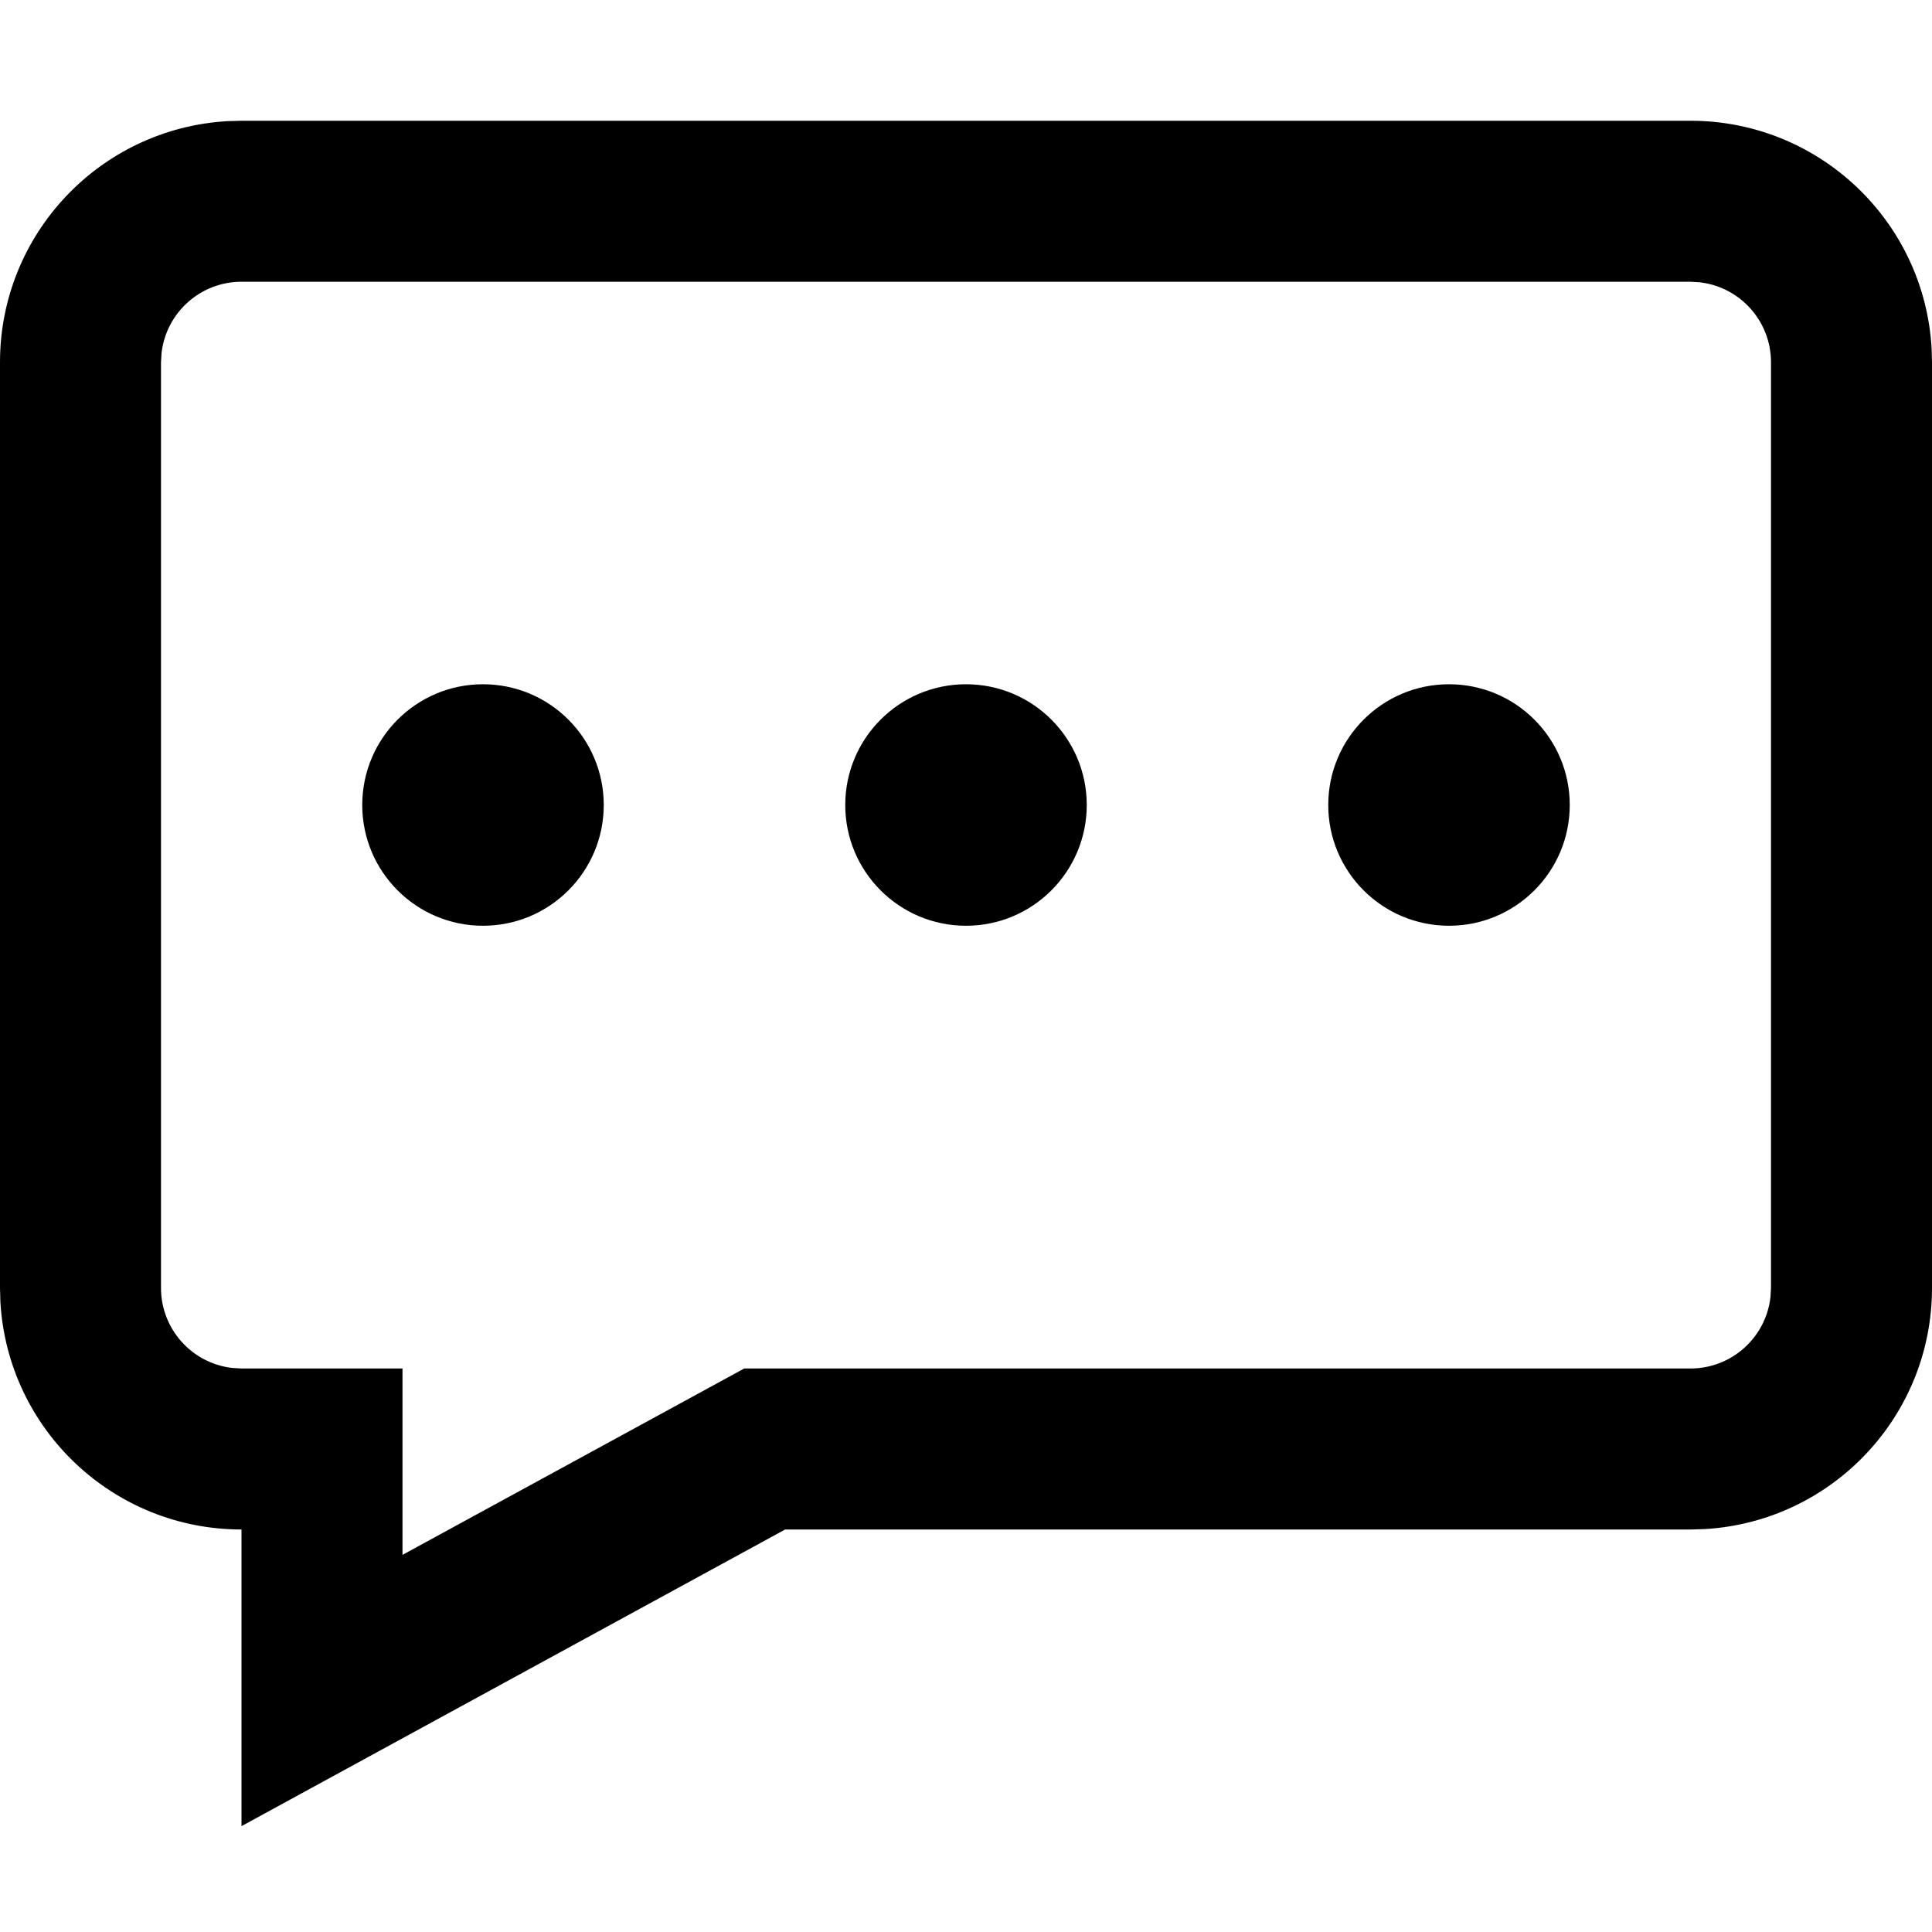
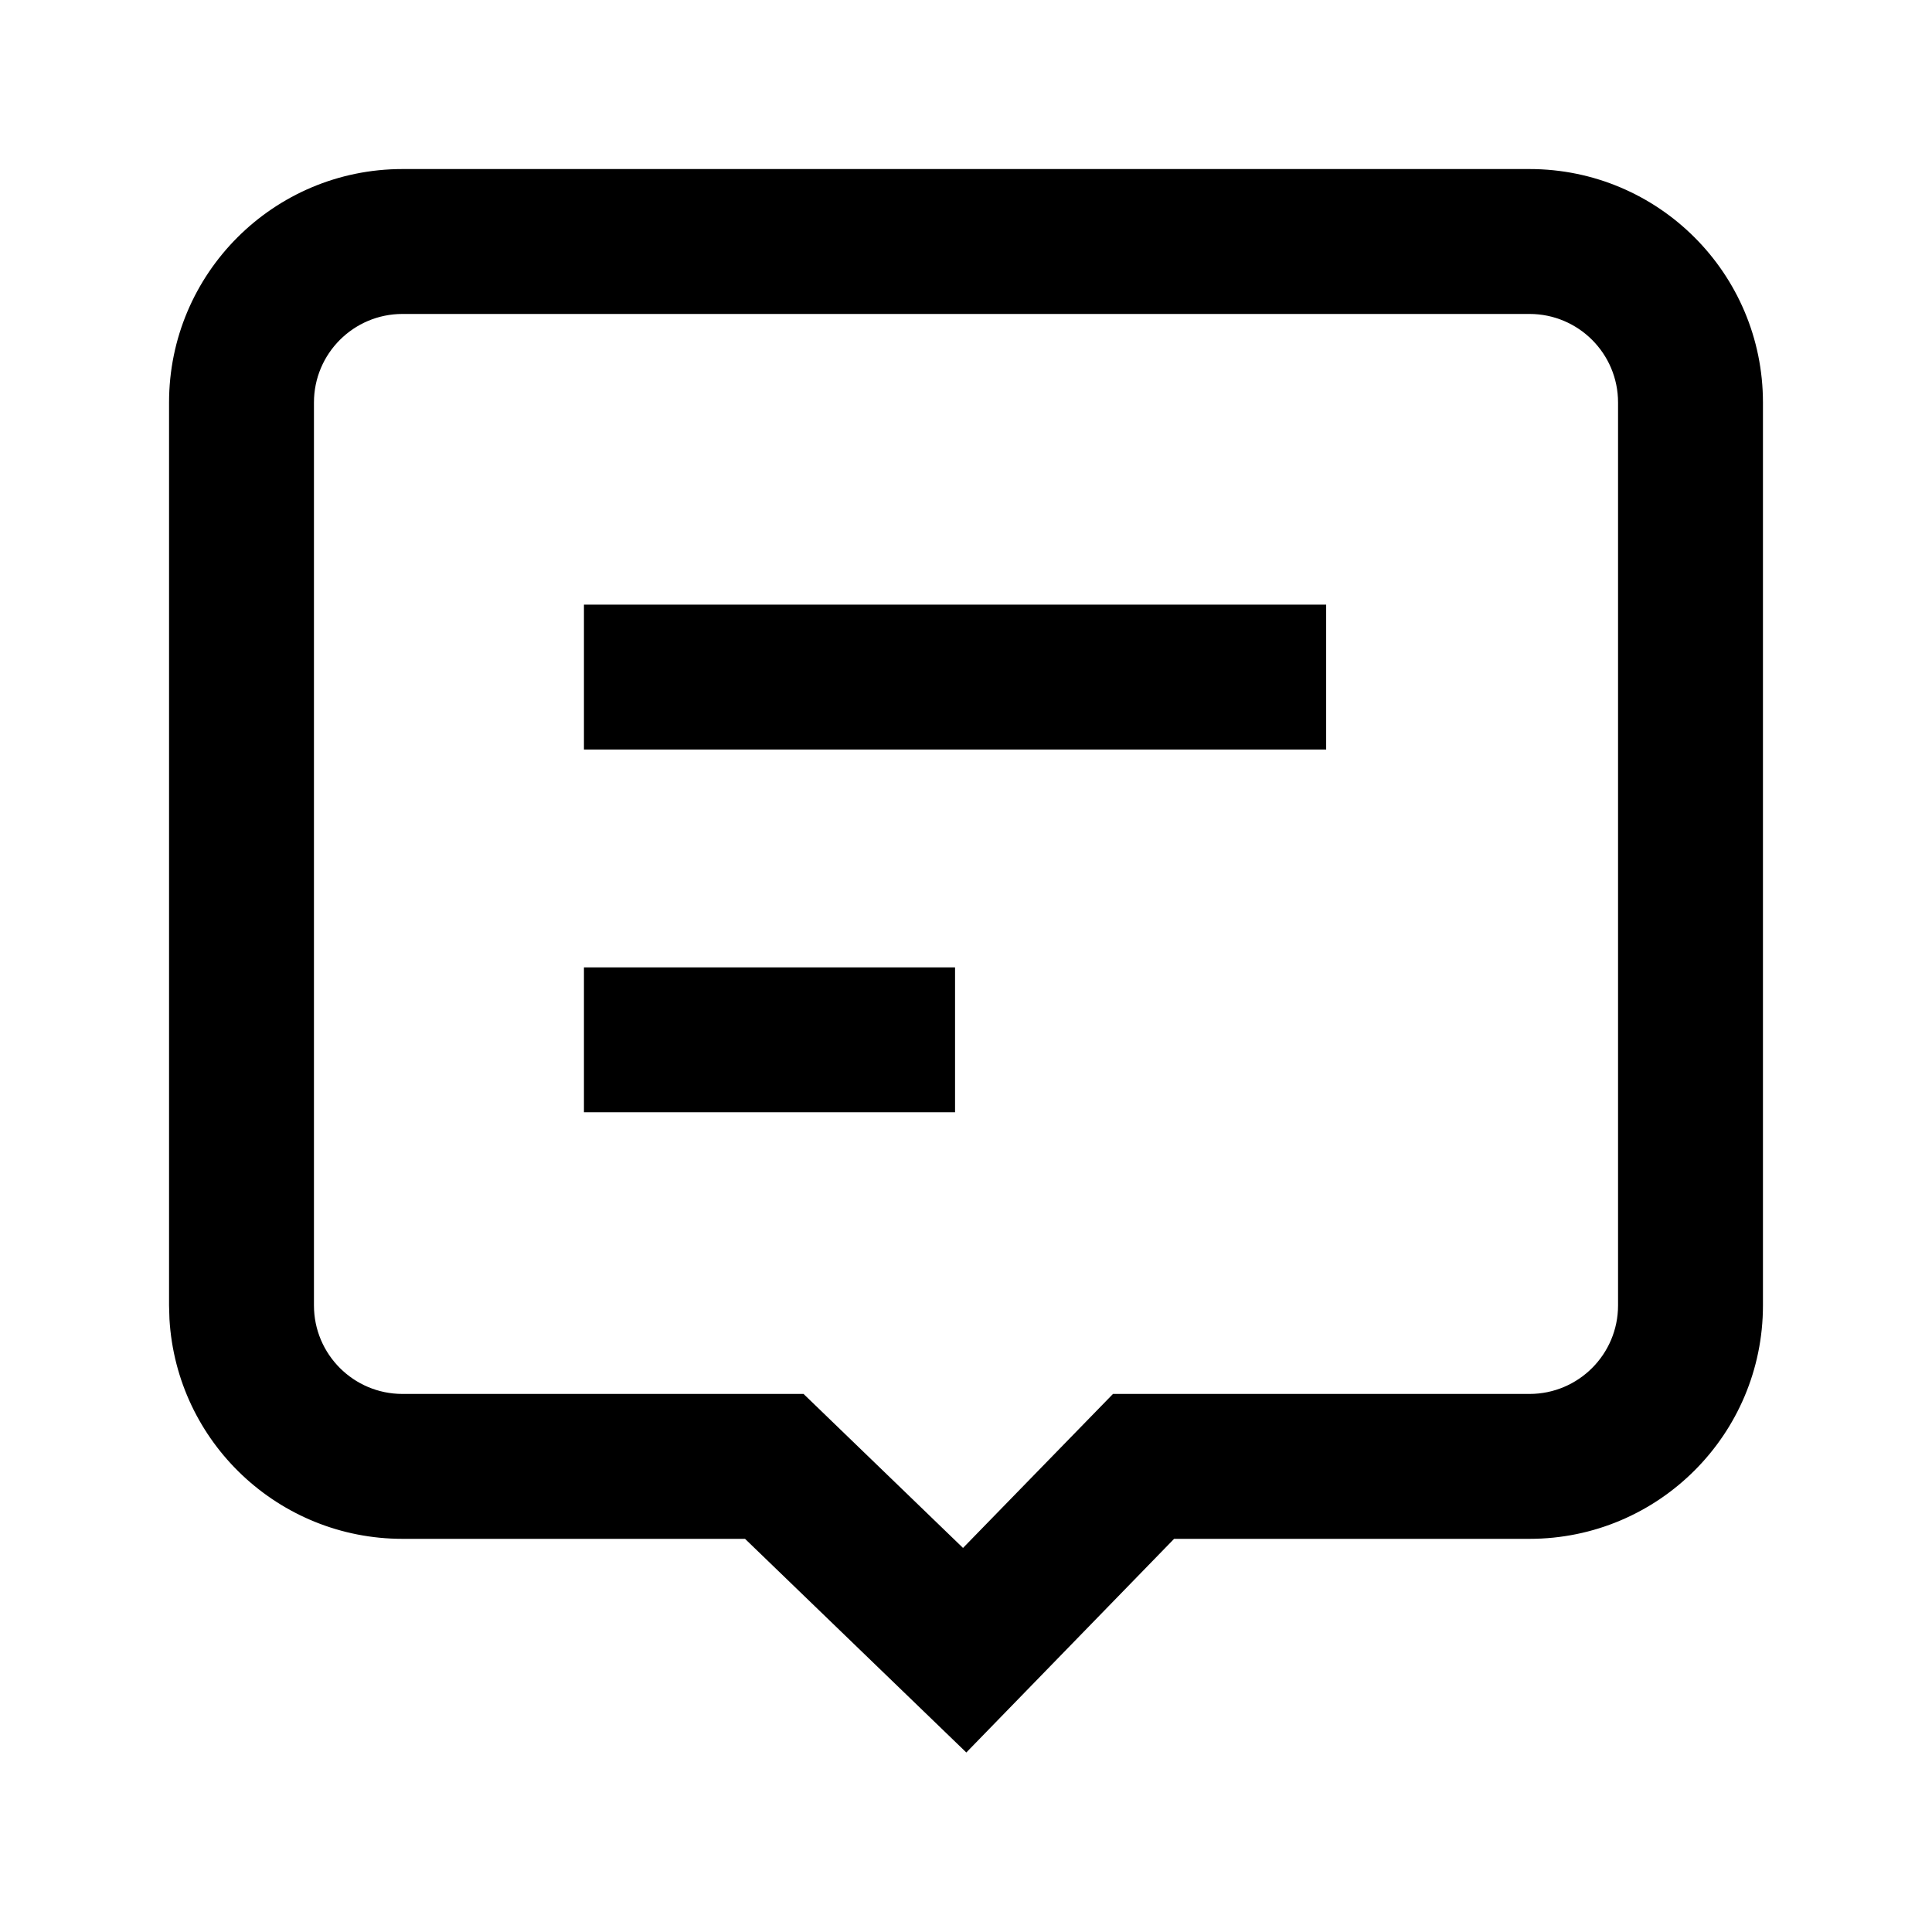
<svg xmlns="http://www.w3.org/2000/svg" width="24" height="24" viewBox="0 0 24 24">
-   <path d="M21 1.5a3 3 0 012.995 2.824L24 4.5V16a3 3 0 01-2.824 2.995L21 19H9.753L3 22.685V19a3 3 0 01-2.995-2.824L0 16V4.5a3 3 0 012.824-2.995L3 1.5h18zm0 2H3a1 1 0 00-.993.883L2 4.5V16a1 1 0 00.883.993L3 17h2v2.315L9.245 17H21a1 1 0 00.993-.883L22 16V4.5a1 1 0 00-.883-.993L21 3.5zm-15 5a1.5 1.5 0 110 3 1.5 1.5 0 010-3zm6 0a1.5 1.5 0 110 3 1.5 1.5 0 010-3zm6 0a1.5 1.5 0 110 3 1.5 1.5 0 010-3z" fill-rule="evenodd" />
+   <path d="M19 2.1A2.9 2.9 0 0121.9 5v11.216a2.9 2.9 0 01-2.9 2.9h-4.415l-2.581 2.654-2.749-2.654H5a2.9 2.9 0 01-2.895-2.73l-.005-.17V5A2.9 2.9 0 015 2.1zm0 1.8H5A1.1 1.1 0 003.9 5v11.216a1.1 1.1 0 001.1 1.1h4.982l1.981 1.913 1.863-1.913H19a1.1 1.1 0 001.1-1.1V5A1.1 1.1 0 0019 3.9zm-7.136 8.117v1.8h-4.61v-1.8h4.61zm4.61-4.506v1.8h-9.22v-1.8h9.22z" fill="currentColor" />
</svg>
